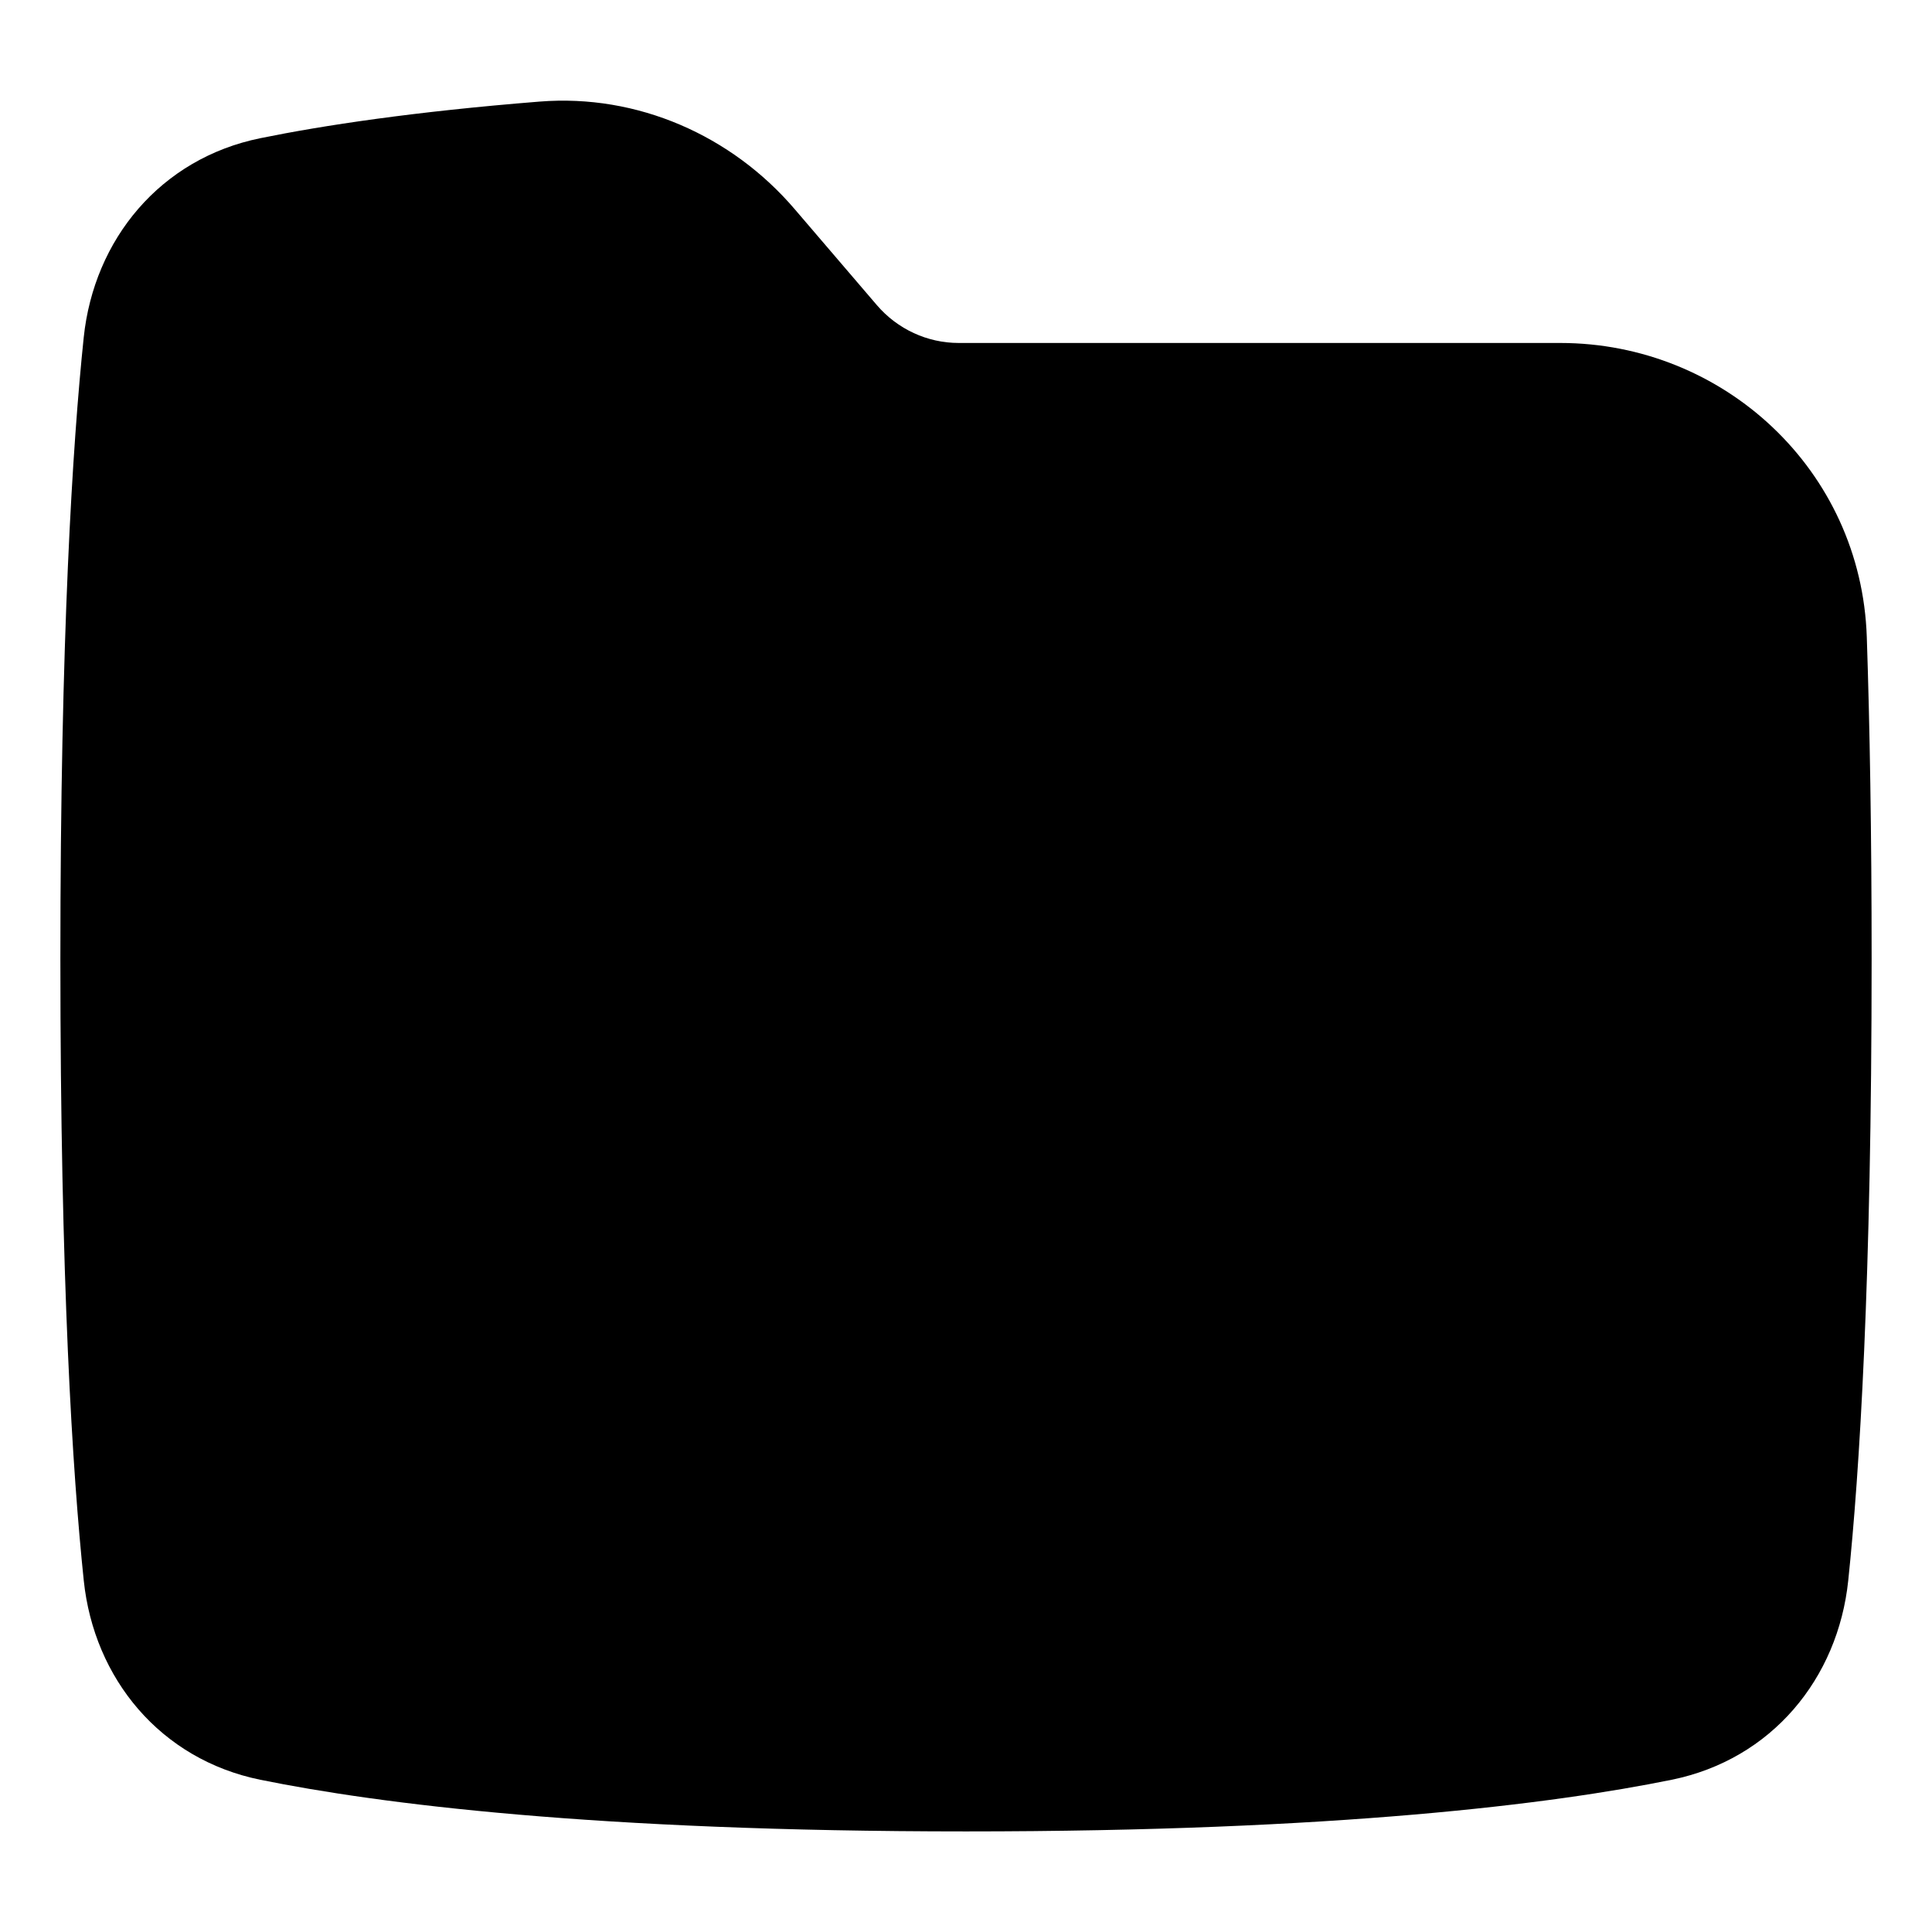
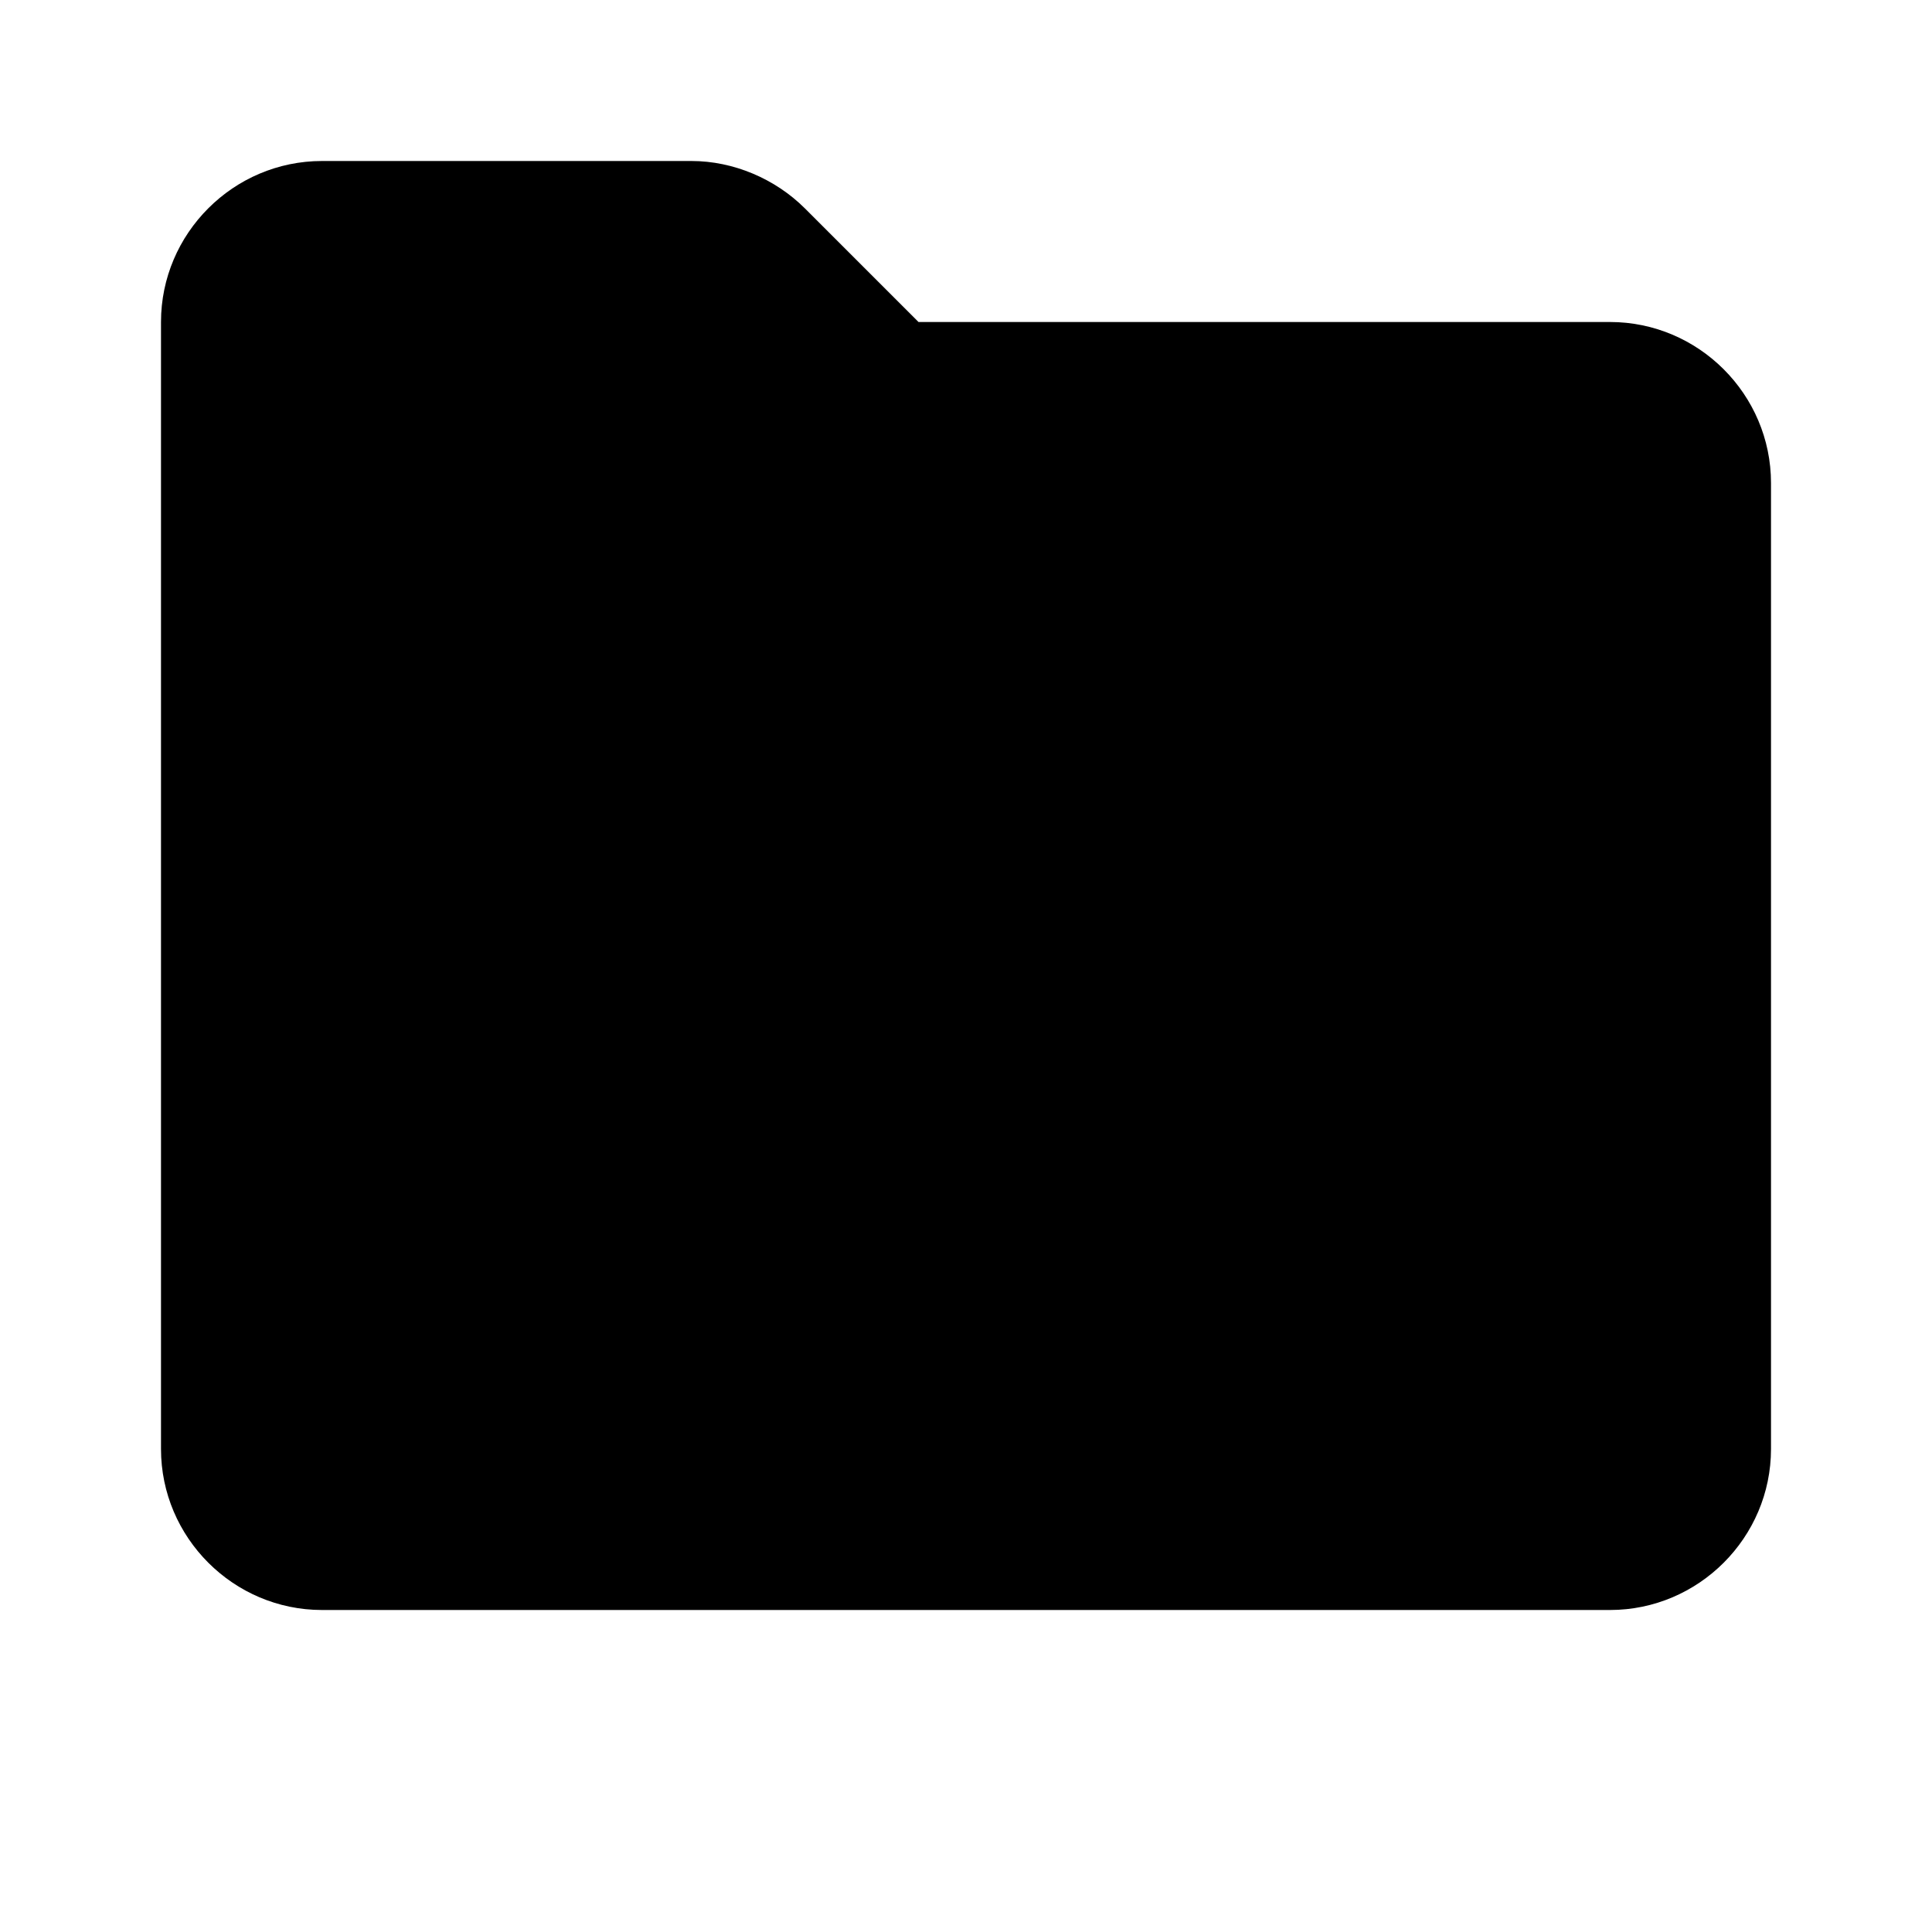
- <svg xmlns="http://www.w3.org/2000/svg" fill="none" viewBox="0 0 48 48" id="New-Folder--Streamline-Plump">
-   <g id="new-folder--empty-folder">
-     <path id="Union" fill="currentColor" d="M19.741 5.193c-1.562 -1.825 -3.898 -2.864 -6.336 -2.669 -3.136 0.251 -5.378 0.592 -6.935 0.909 -2.486 0.505 -4.135 2.515 -4.39 4.951C1.802 11.053 1.5 15.796 1.5 23.825c0 8.029 0.302 12.772 0.581 15.442 0.254 2.436 1.902 4.445 4.388 4.951 2.933 0.596 8.307 1.283 17.531 1.283 9.224 0 14.598 -0.686 17.531 -1.283 2.486 -0.505 4.134 -2.515 4.388 -4.951 0.279 -2.67 0.581 -7.413 0.581 -15.442 0 -3.147 -0.046 -5.788 -0.12 -7.997 -0.137 -4.148 -3.556 -7.307 -7.617 -7.307H23.819c-0.777 0 -1.521 -0.341 -2.036 -0.943l-2.042 -2.385Z" stroke-width="1" />
-   </g>
+ <svg width="24" height="24" fill="currentColor" viewBox="0 0 24 24" transform="" id="injected-svg">
+   <path d="M20 4h-8.59L10 2.59C9.63 2.22 9.11 2 8.59 2H4c-1.1 0-2 .9-2 2v14c0 1.1.9 2 2 2h16c1.1 0 2-.9 2-2V6c0-1.1-.9-2-2-2" />
</svg>
